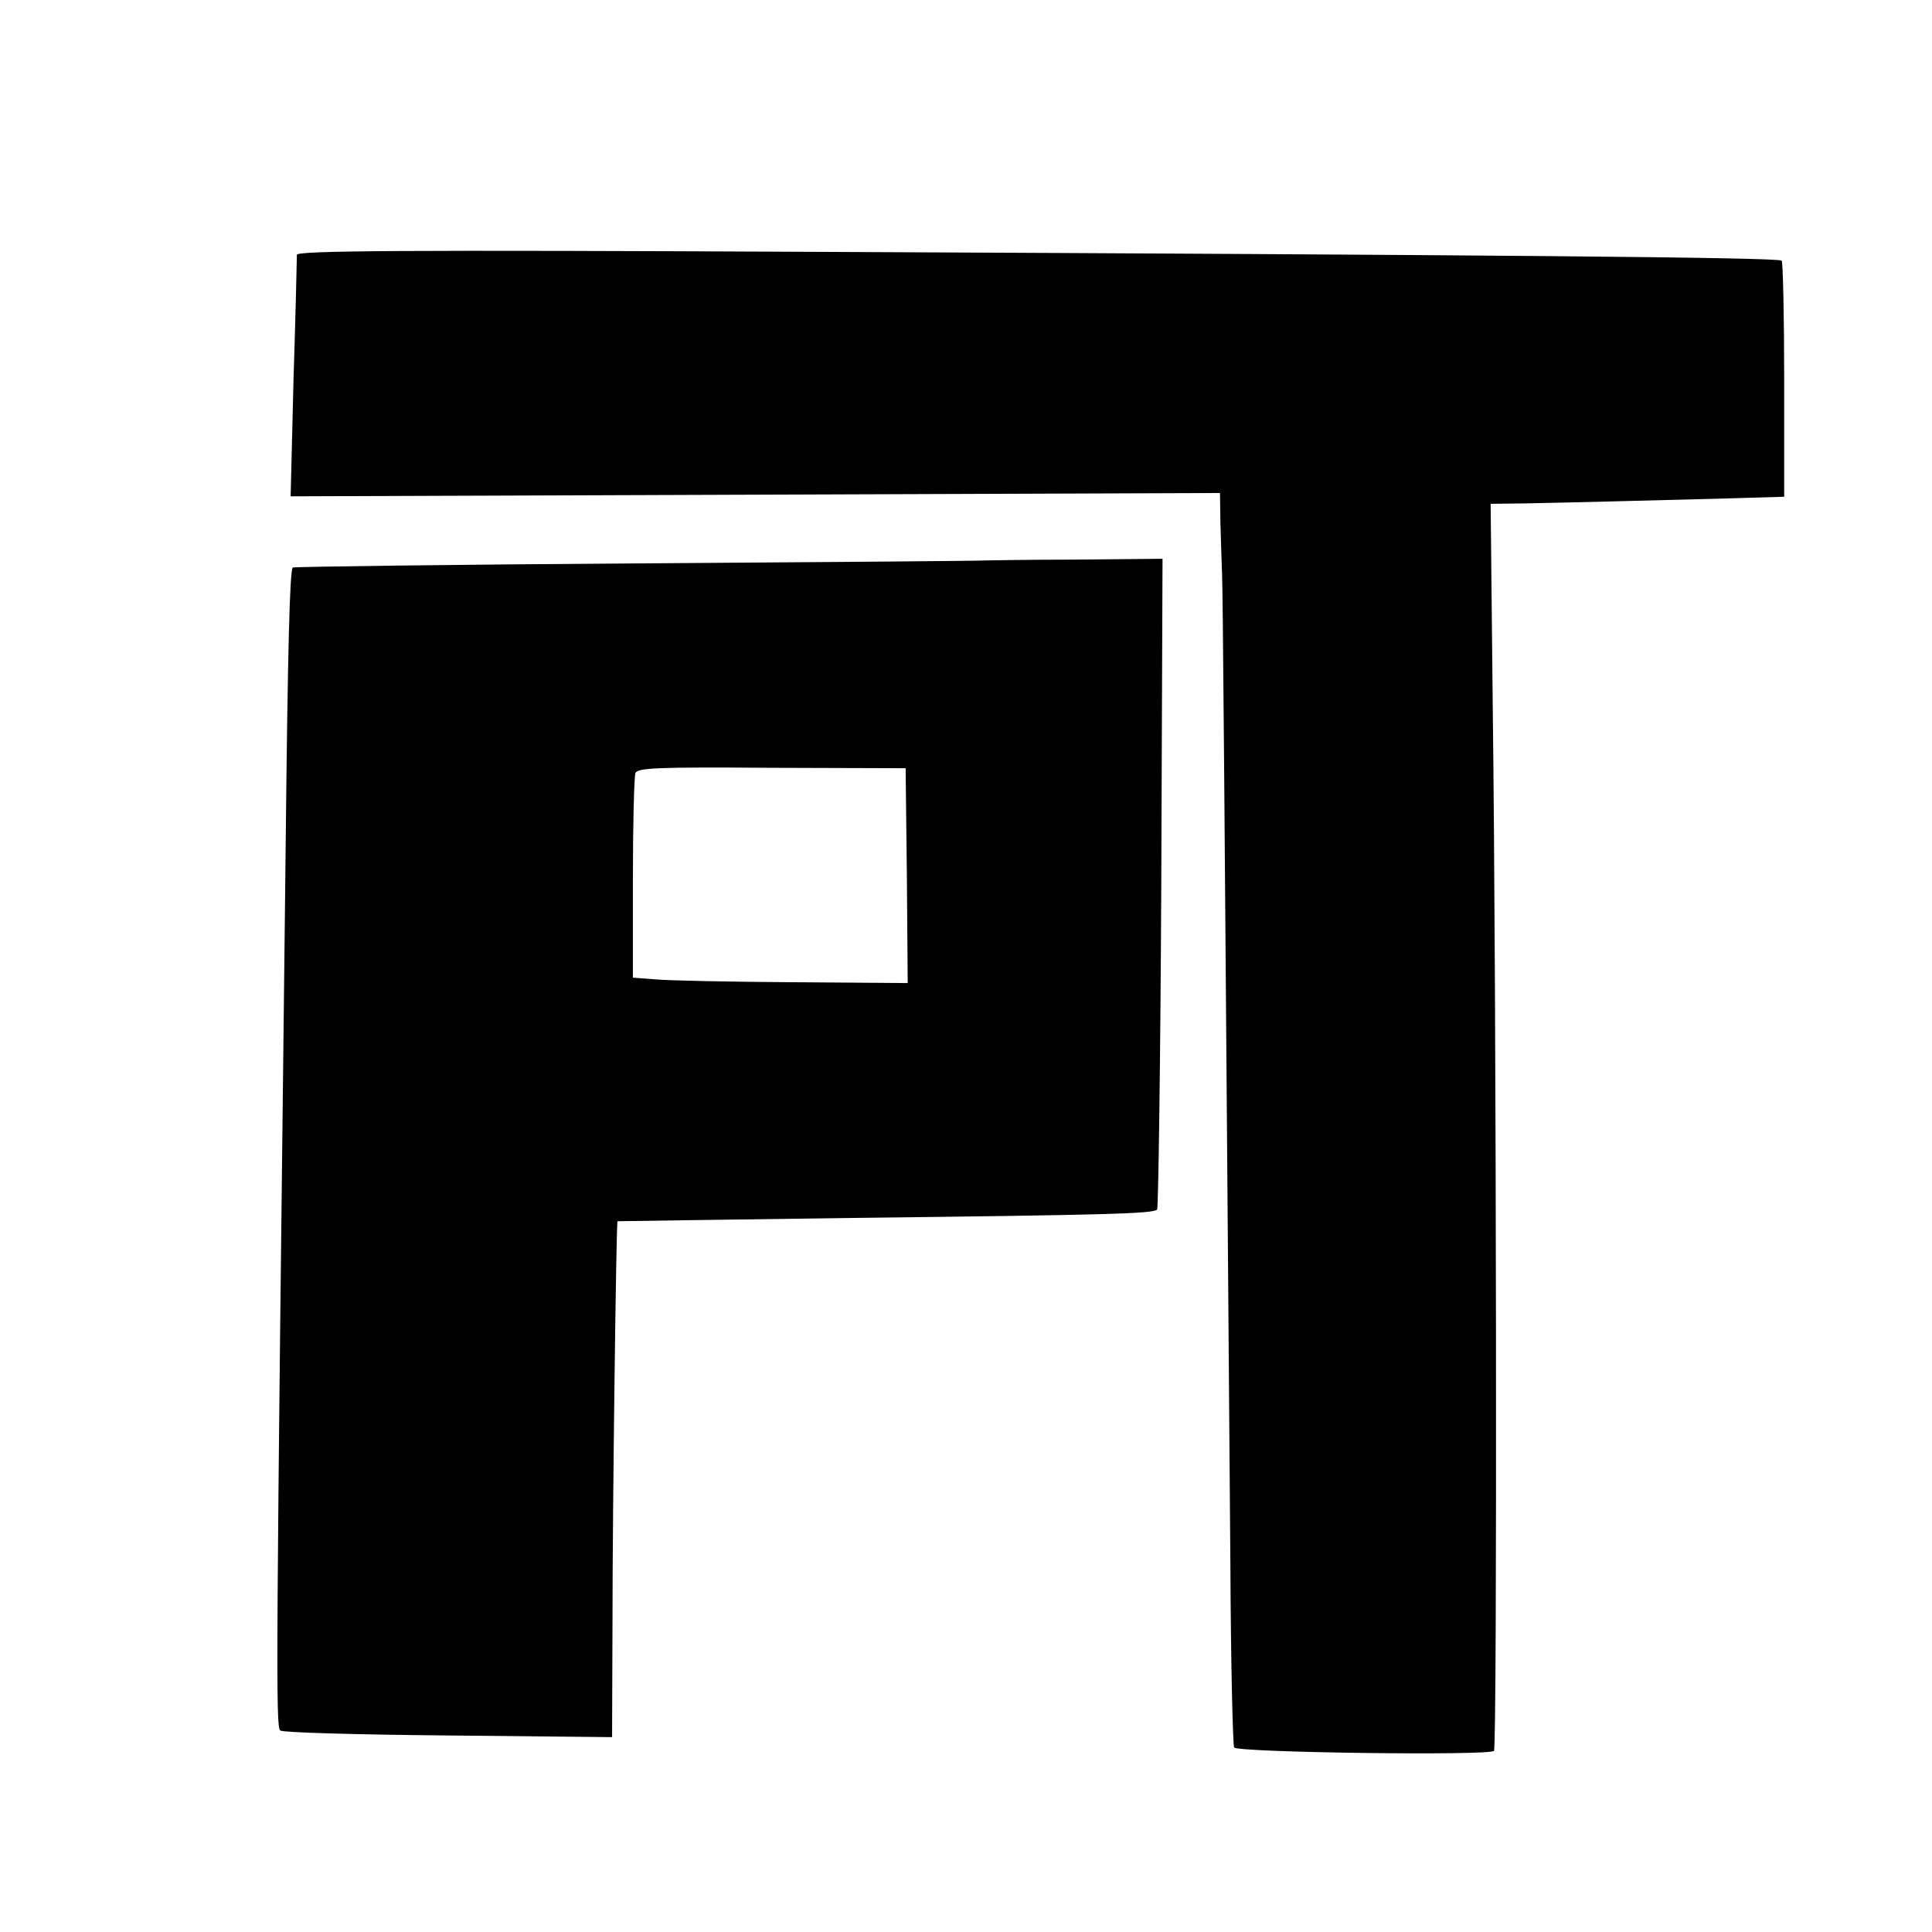
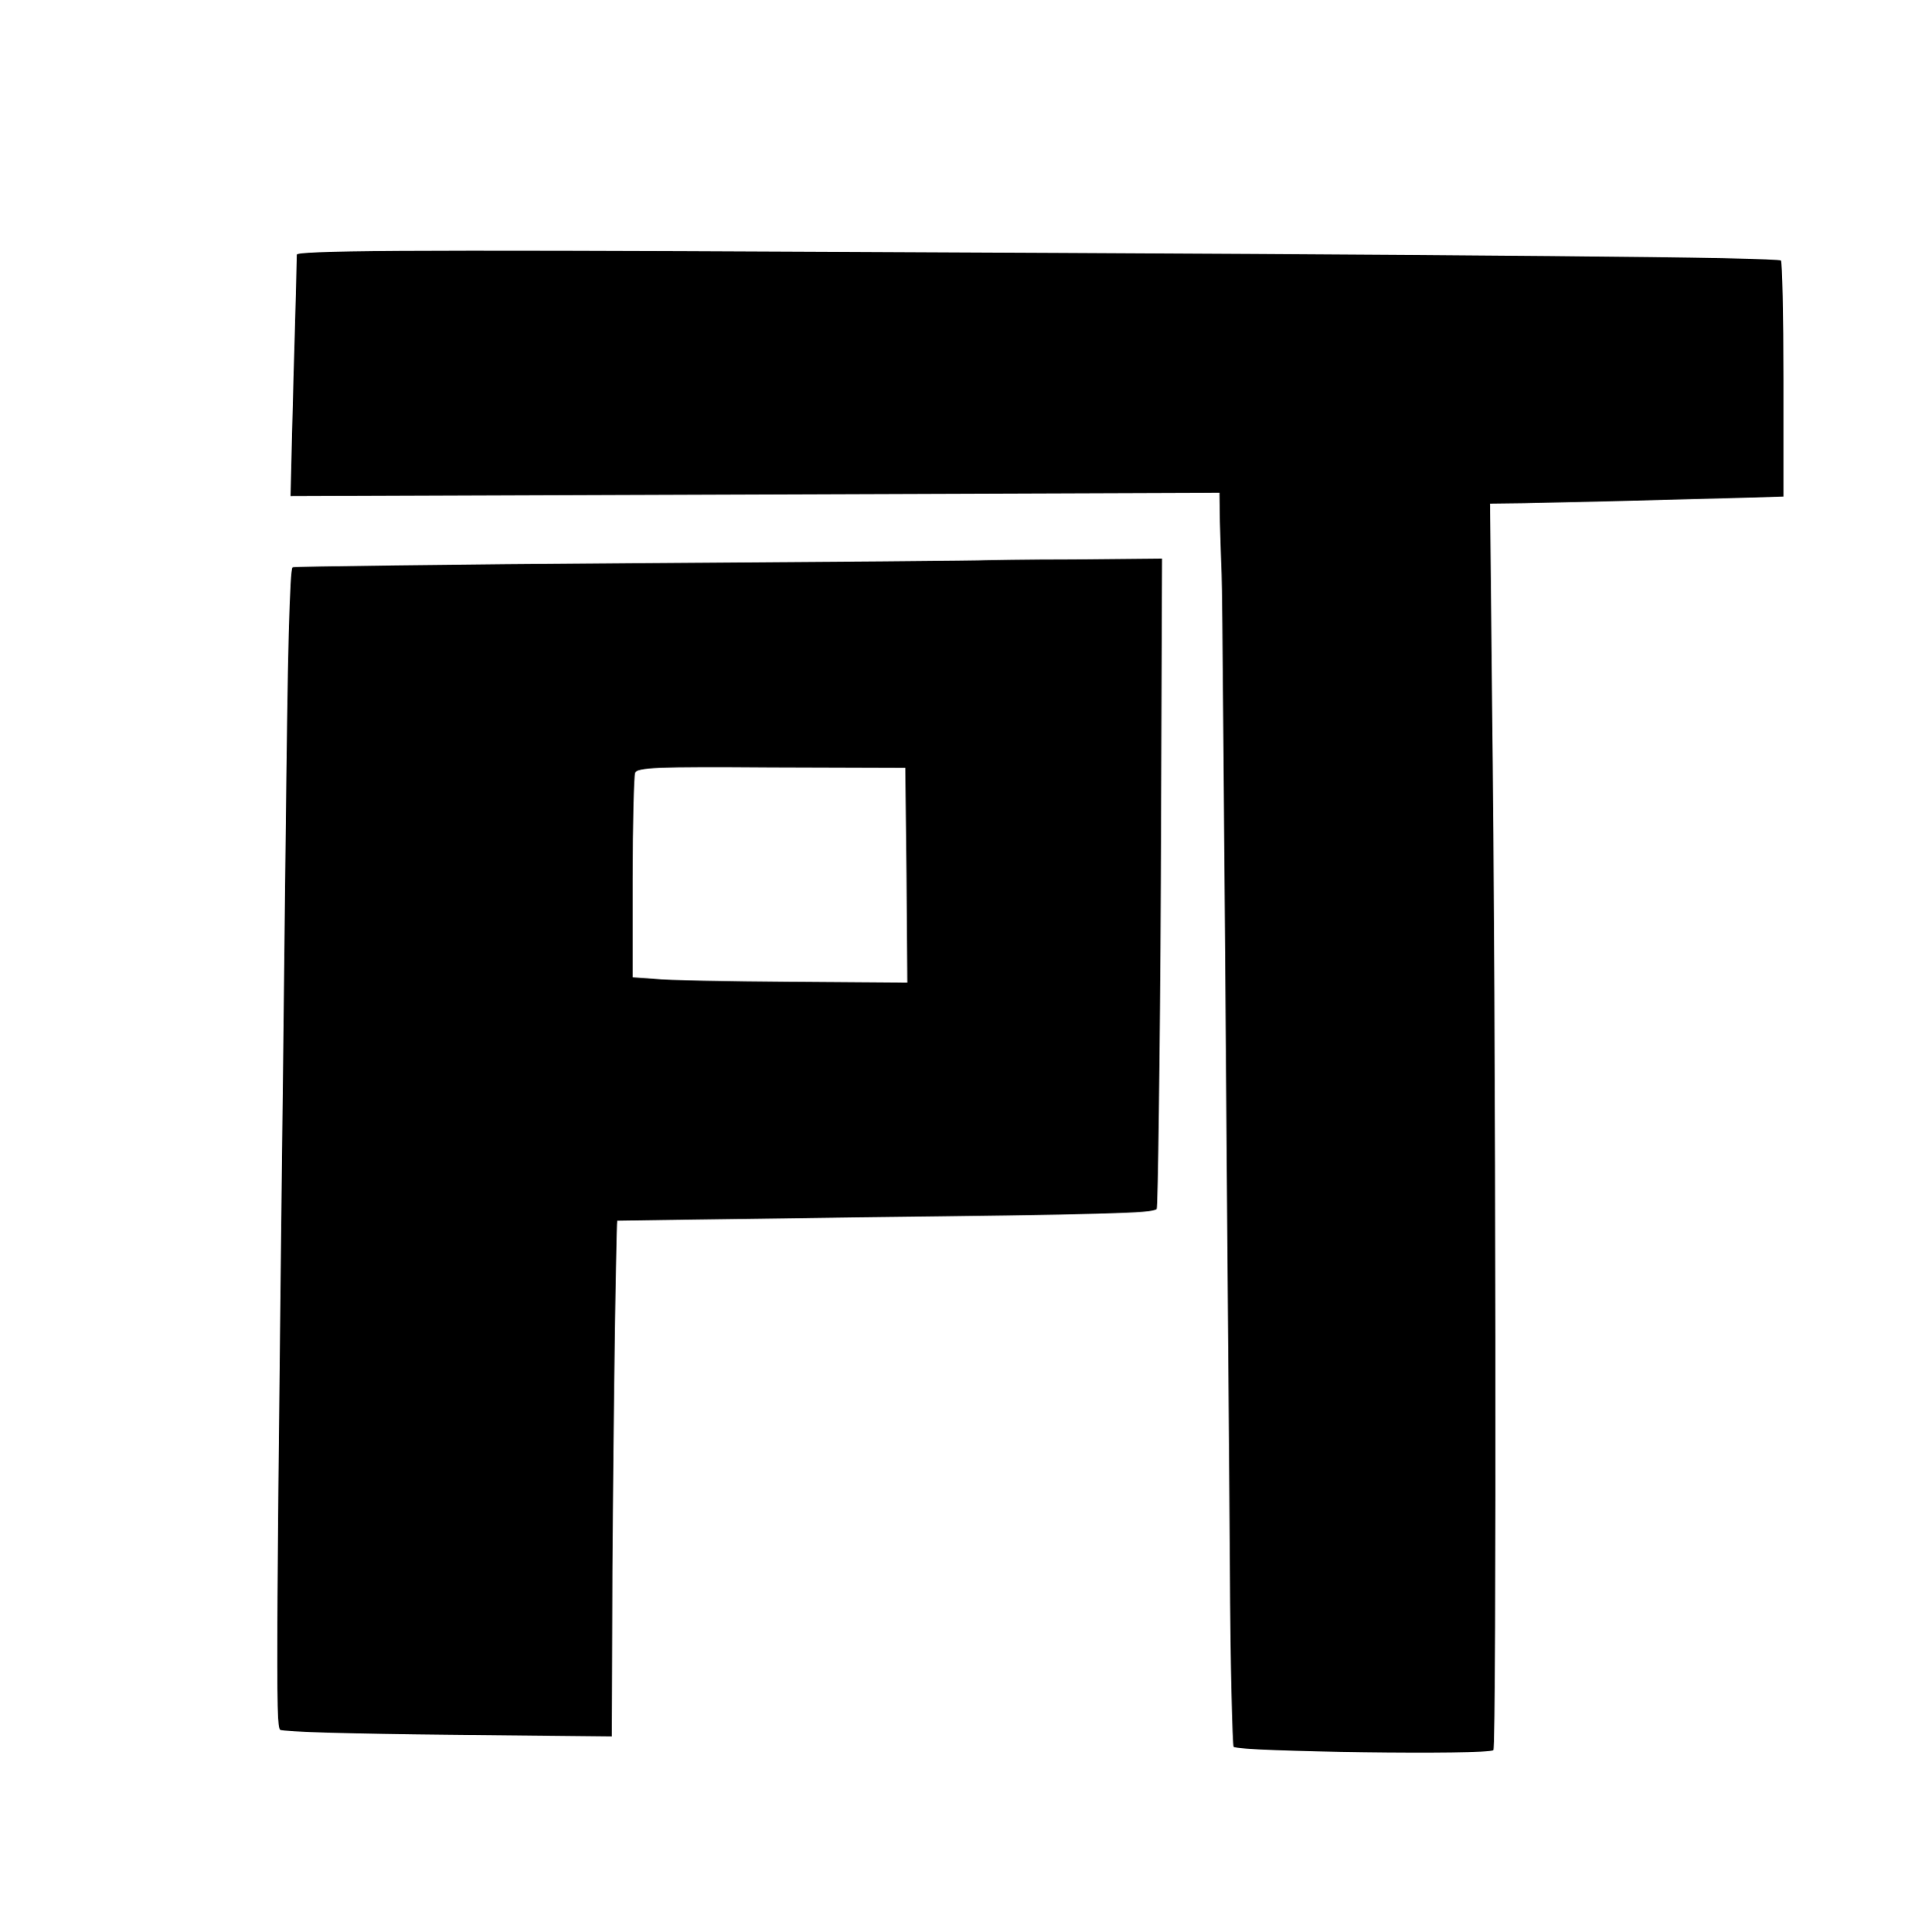
- <svg xmlns="http://www.w3.org/2000/svg" version="1.0" width="464pt" height="464pt" viewBox="0 0 464 464" preserveAspectRatio="xMidYMid meet">
-   <g transform="translate(0,464) scale(0.1,-0.1)" fill="#000000" stroke="none">
-     <path d="M713 4028 c0 -7 -3 -141 -8 -297 l-7 -283 1116 4 1116 4 1 -71 c1 -38 3 -95 4 -125 2 -48 5 -447 20 -2383 1 -235 6 -431 9 -434 12 -12 613 -20 624 -8 8 8 6 1803 -3 2513 l-5 482 82 1 c46 1 144 3 218 5 74 2 196 5 270 7 l135 4 0 281 c0 154 -3 283 -6 286 -8 8 -714 14 -2290 21 -1037 5 -1276 3 -1276 -7z" />
-     <path d="M2367 3294 c-1 -1 -375 -4 -830 -7 -456 -3 -831 -8 -834 -10 -7 -8 -12 -191 -17 -677 -23 -1976 -24 -2105 -13 -2116 4 -5 185 -10 402 -12 l395 -4 1 278 c0 272 9 957 12 961 1 0 256 4 567 8 605 7 719 10 729 20 3 4 8 357 10 785 l3 778 -212 -2 c-116 0 -212 -2 -213 -2z m-189 -757 l2 -258 -277 2 c-153 1 -302 4 -330 7 l-53 4 0 238 c0 131 3 245 6 253 4 13 52 15 327 13 l322 -1 3 -258z" />
+ <svg xmlns="http://www.w3.org/2000/svg" width="618.667" height="618.667" preserveAspectRatio="xMidYMid meet" version="1.0" viewBox="0 0 464 464">
+   <g fill="#000" stroke="none">
+     <path d="M713 4028 c0 -7 -3 -141 -8 -297 l-7 -283 1116 4 1116 4 1 -71 c1 -38 3 -95 4 -125 2 -48 5 -447 20 -2383 1 -235 6 -431 9 -434 12 -12 613 -20 624 -8 8 8 6 1803 -3 2513 l-5 482 82 1 c46 1 144 3 218 5 74 2 196 5 270 7 l135 4 0 281 c0 154 -3 283 -6 286 -8 8 -714 14 -2290 21 -1037 5 -1276 3 -1276 -7z" transform="translate(0,464) scale(0.1,-0.1)" />
+     <path d="M2367 3294 c-1 -1 -375 -4 -830 -7 -456 -3 -831 -8 -834 -10 -7 -8 -12 -191 -17 -677 -23 -1976 -24 -2105 -13 -2116 4 -5 185 -10 402 -12 l395 -4 1 278 c0 272 9 957 12 961 1 0 256 4 567 8 605 7 719 10 729 20 3 4 8 357 10 785 l3 778 -212 -2 c-116 0 -212 -2 -213 -2z m-189 -757 l2 -258 -277 2 c-153 1 -302 4 -330 7 l-53 4 0 238 c0 131 3 245 6 253 4 13 52 15 327 13 l322 -1 3 -258z" transform="translate(0,464) scale(0.1,-0.1)" />
  </g>
</svg>
